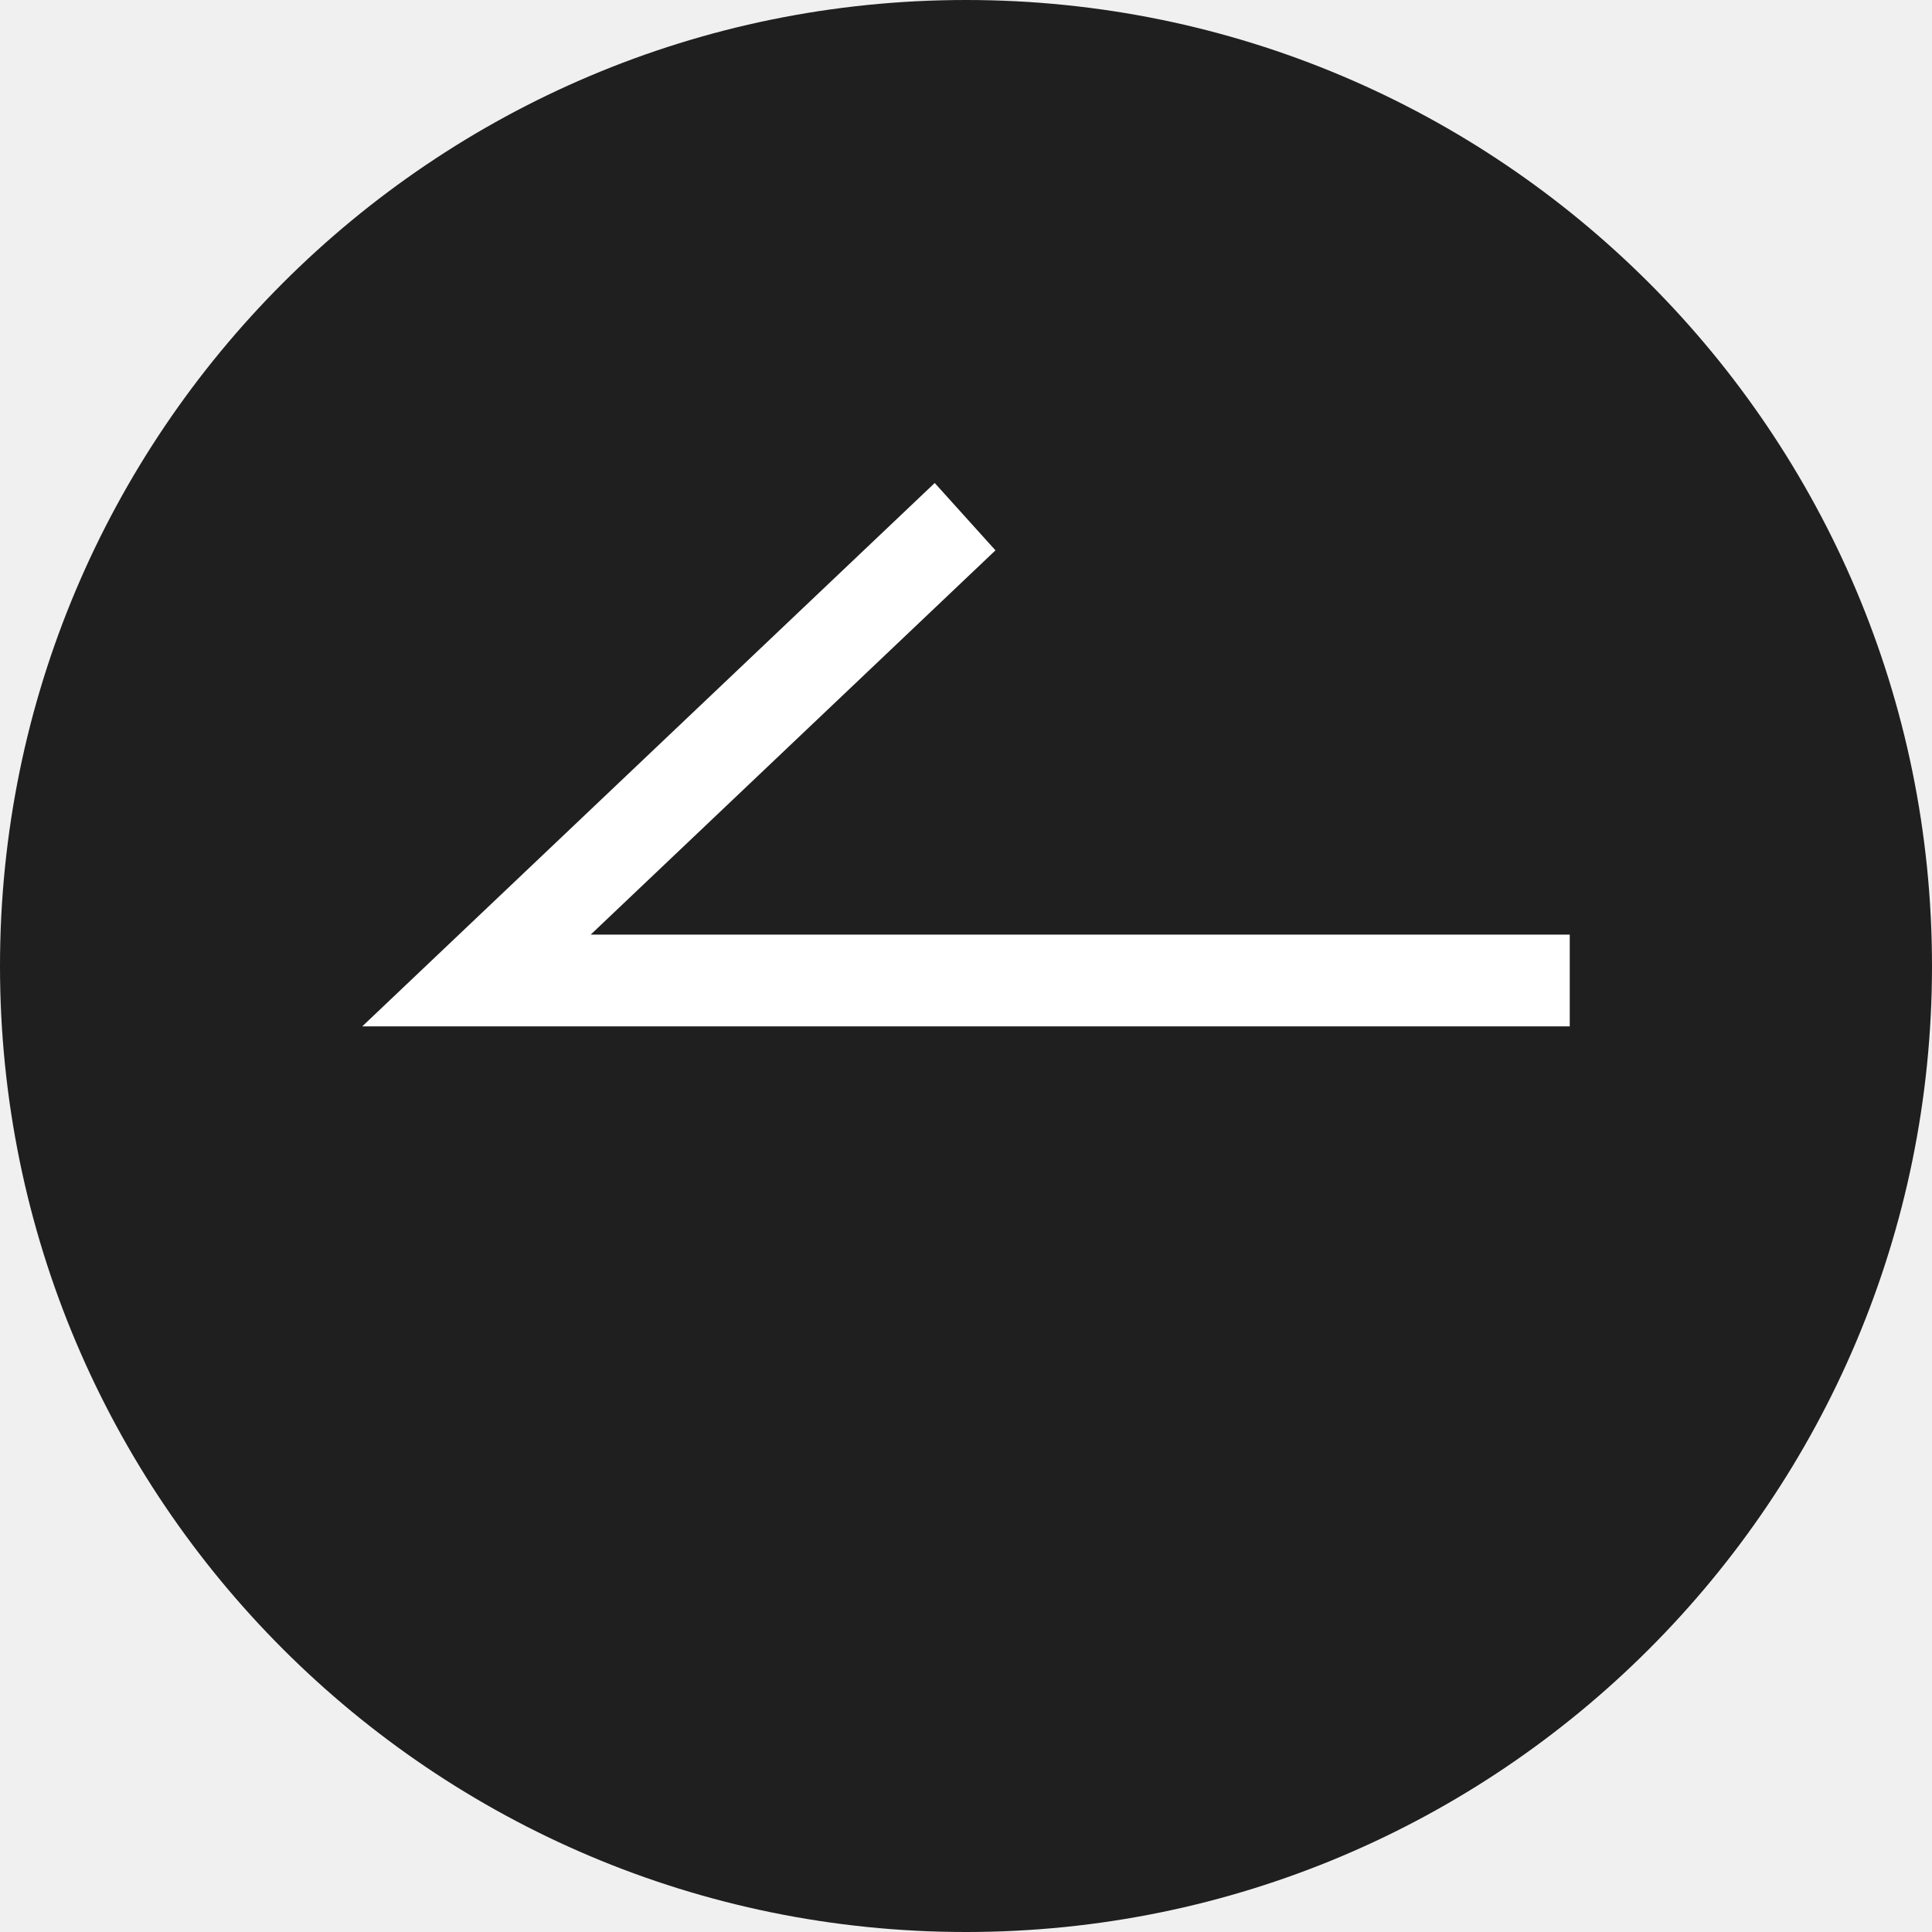
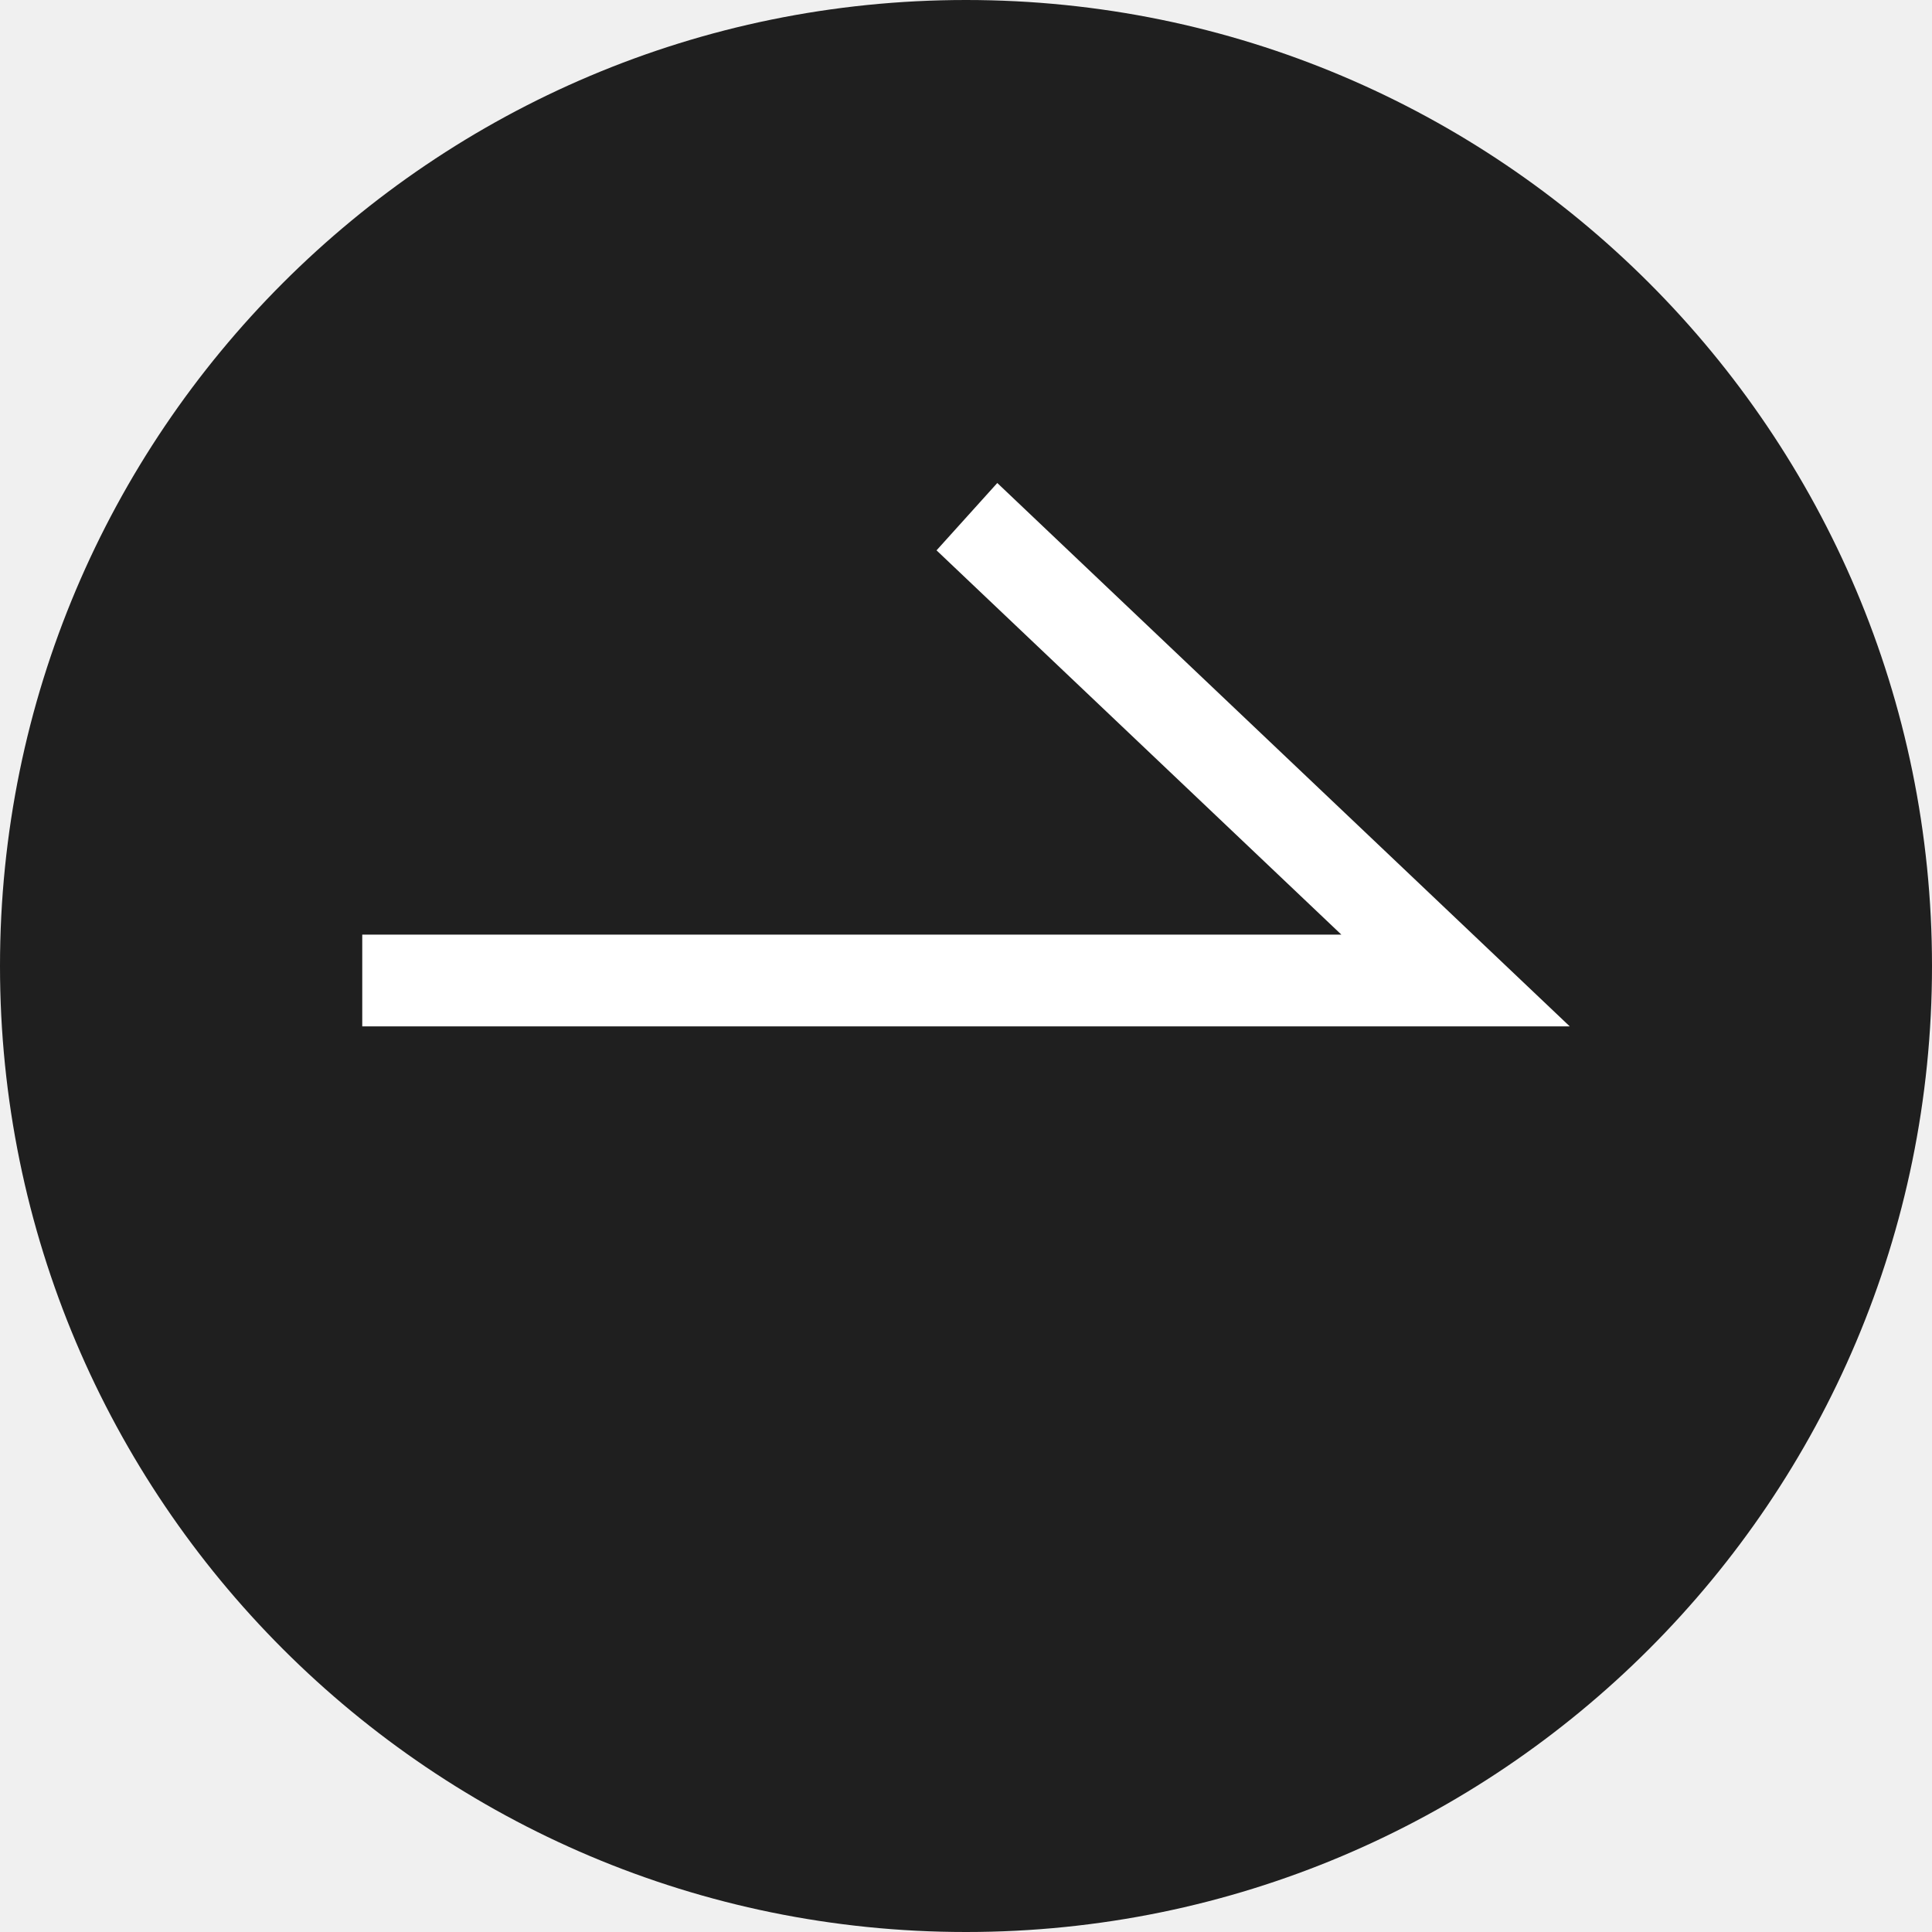
<svg xmlns="http://www.w3.org/2000/svg" width="36" height="36" viewBox="0 0 36 36" fill="none">
-   <circle cx="18" cy="18" r="18" transform="matrix(-1 0 0 1 36 0)" fill="black" fill-opacity="0.87" />
-   <path fill-rule="evenodd" clip-rule="evenodd" d="M17.417 9L18.549 10.255L11.007 17.415L29.25 17.415L29.25 19.125L6.75 19.125L17.417 9Z" fill="white" />
+   <circle cx="18" cy="18" r="18" fill="black" fill-opacity="0.87" />
+   <path fill-rule="evenodd" clip-rule="evenodd" d="M18.583 9L17.451 10.255L24.994 17.415L6.75 17.415L6.75 19.125L29.25 19.125L18.583 9Z" fill="white" />
</svg>
